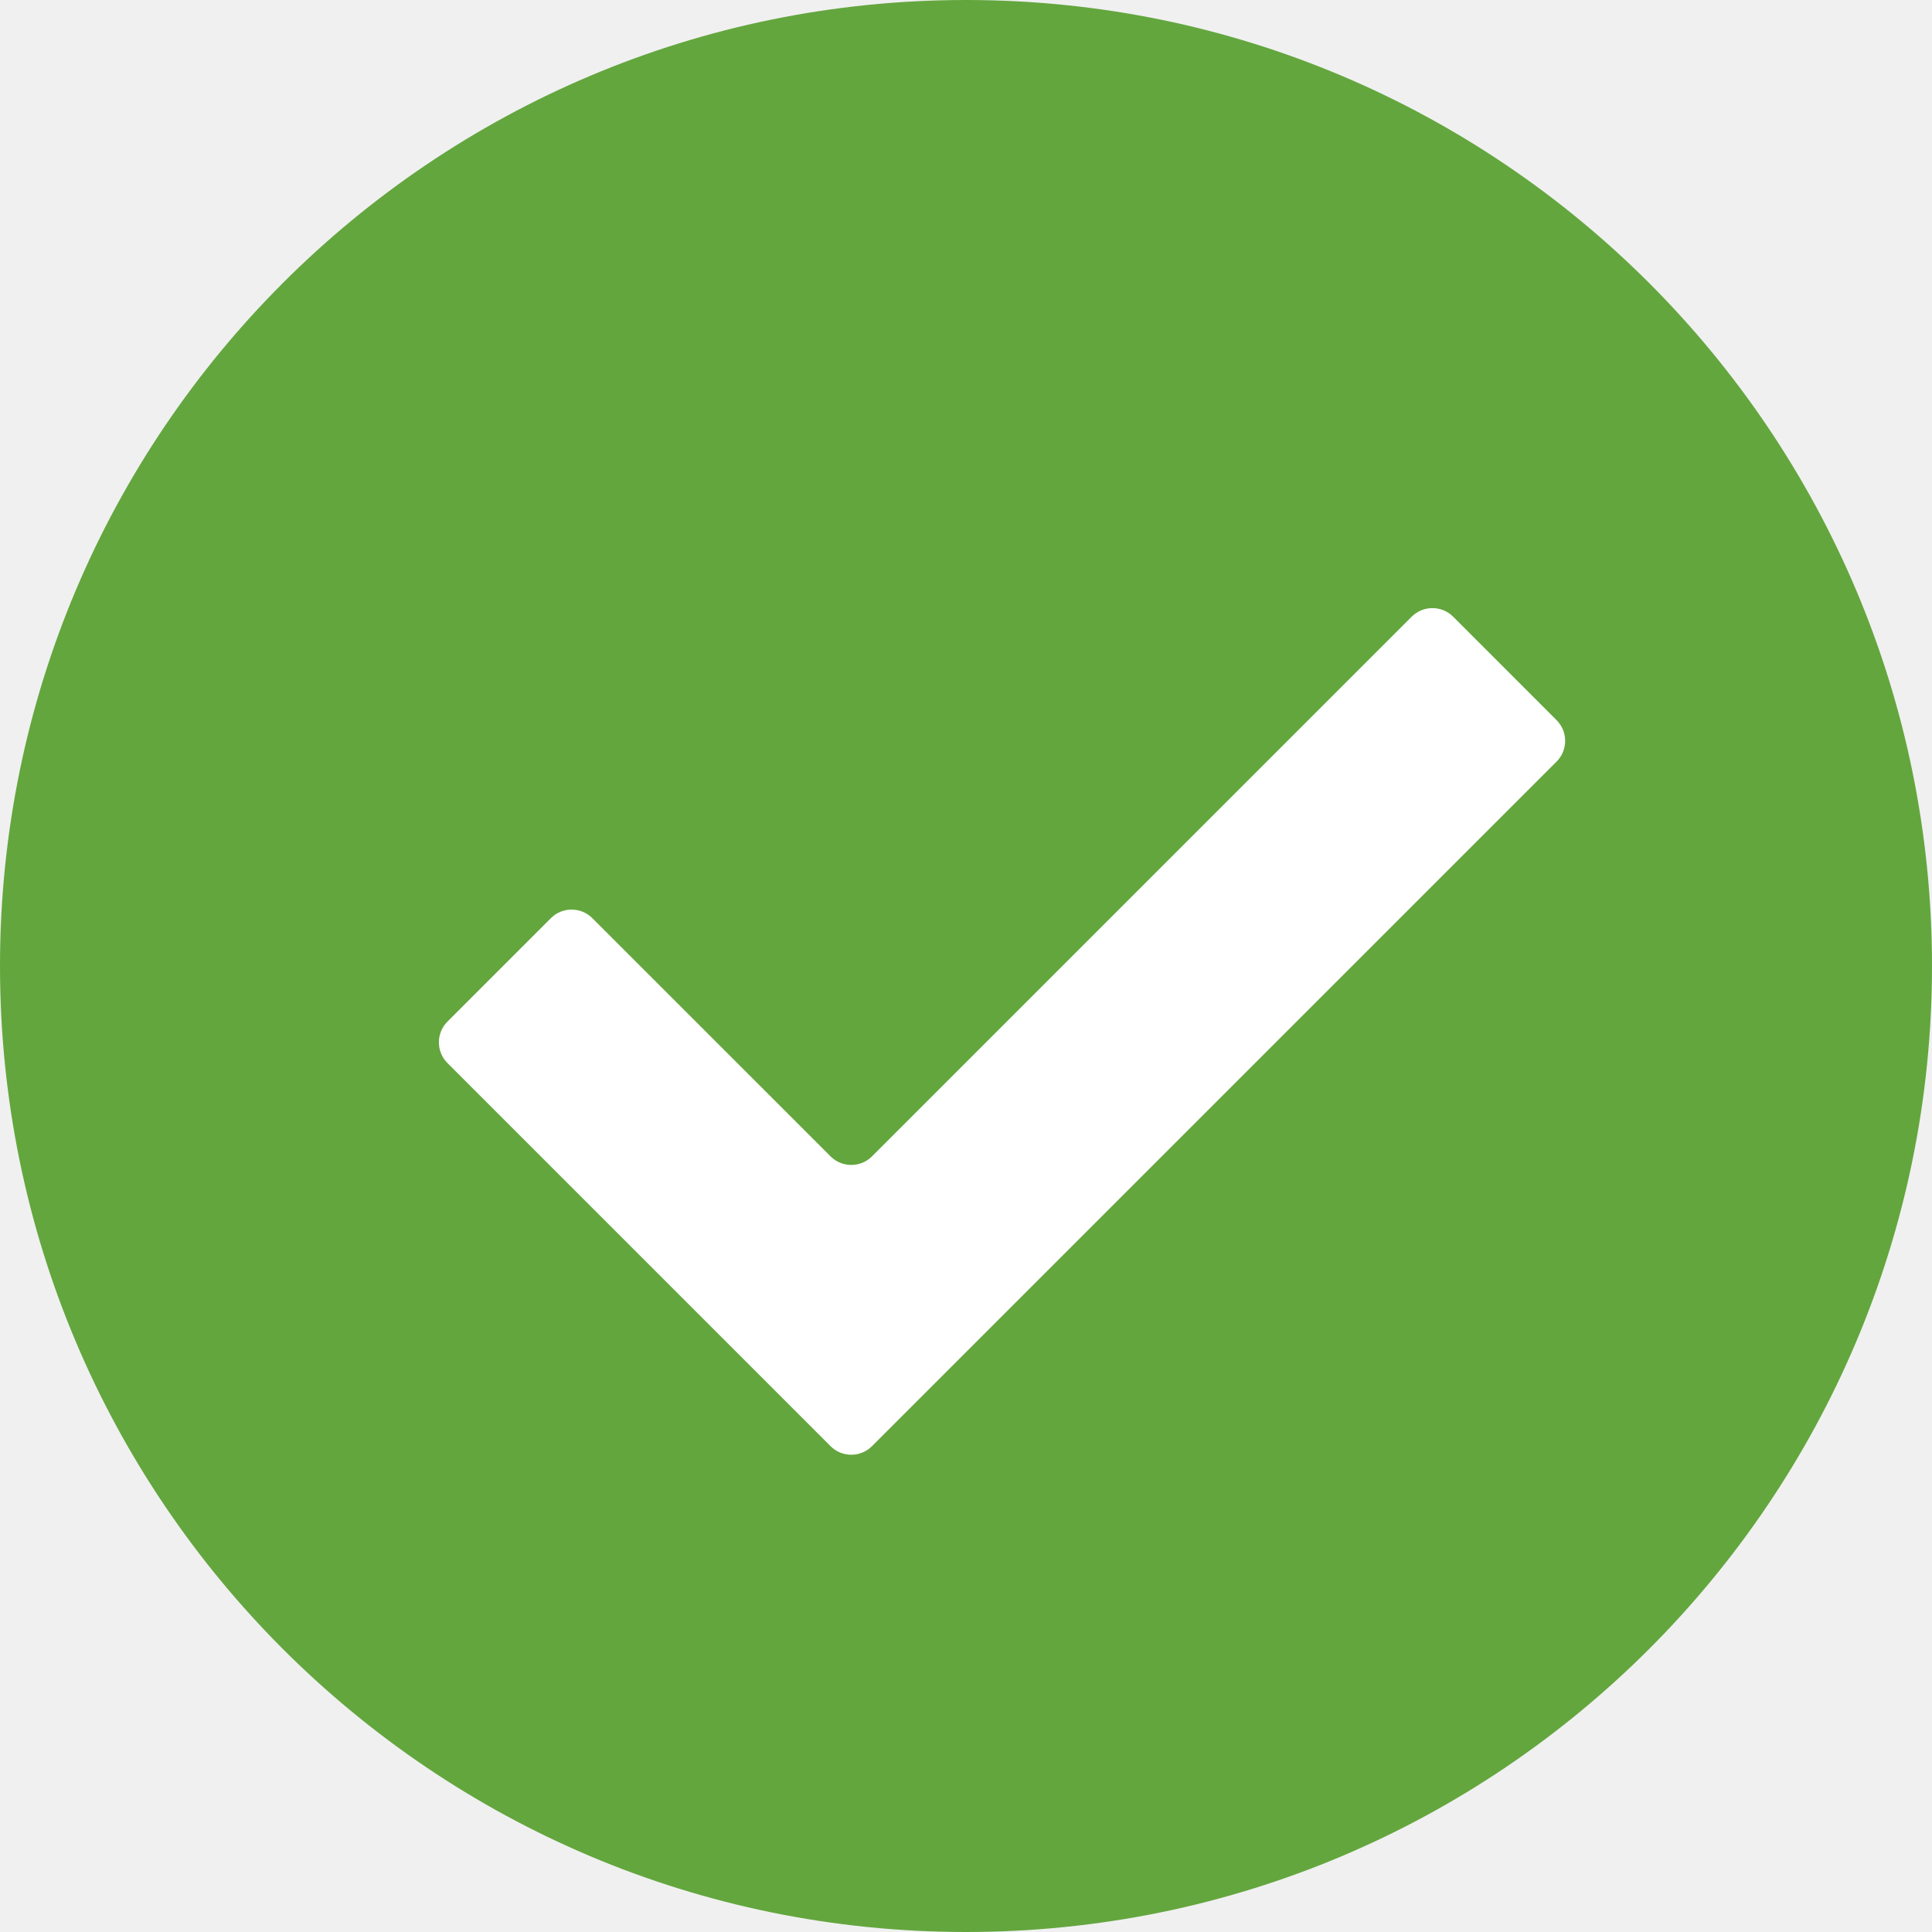
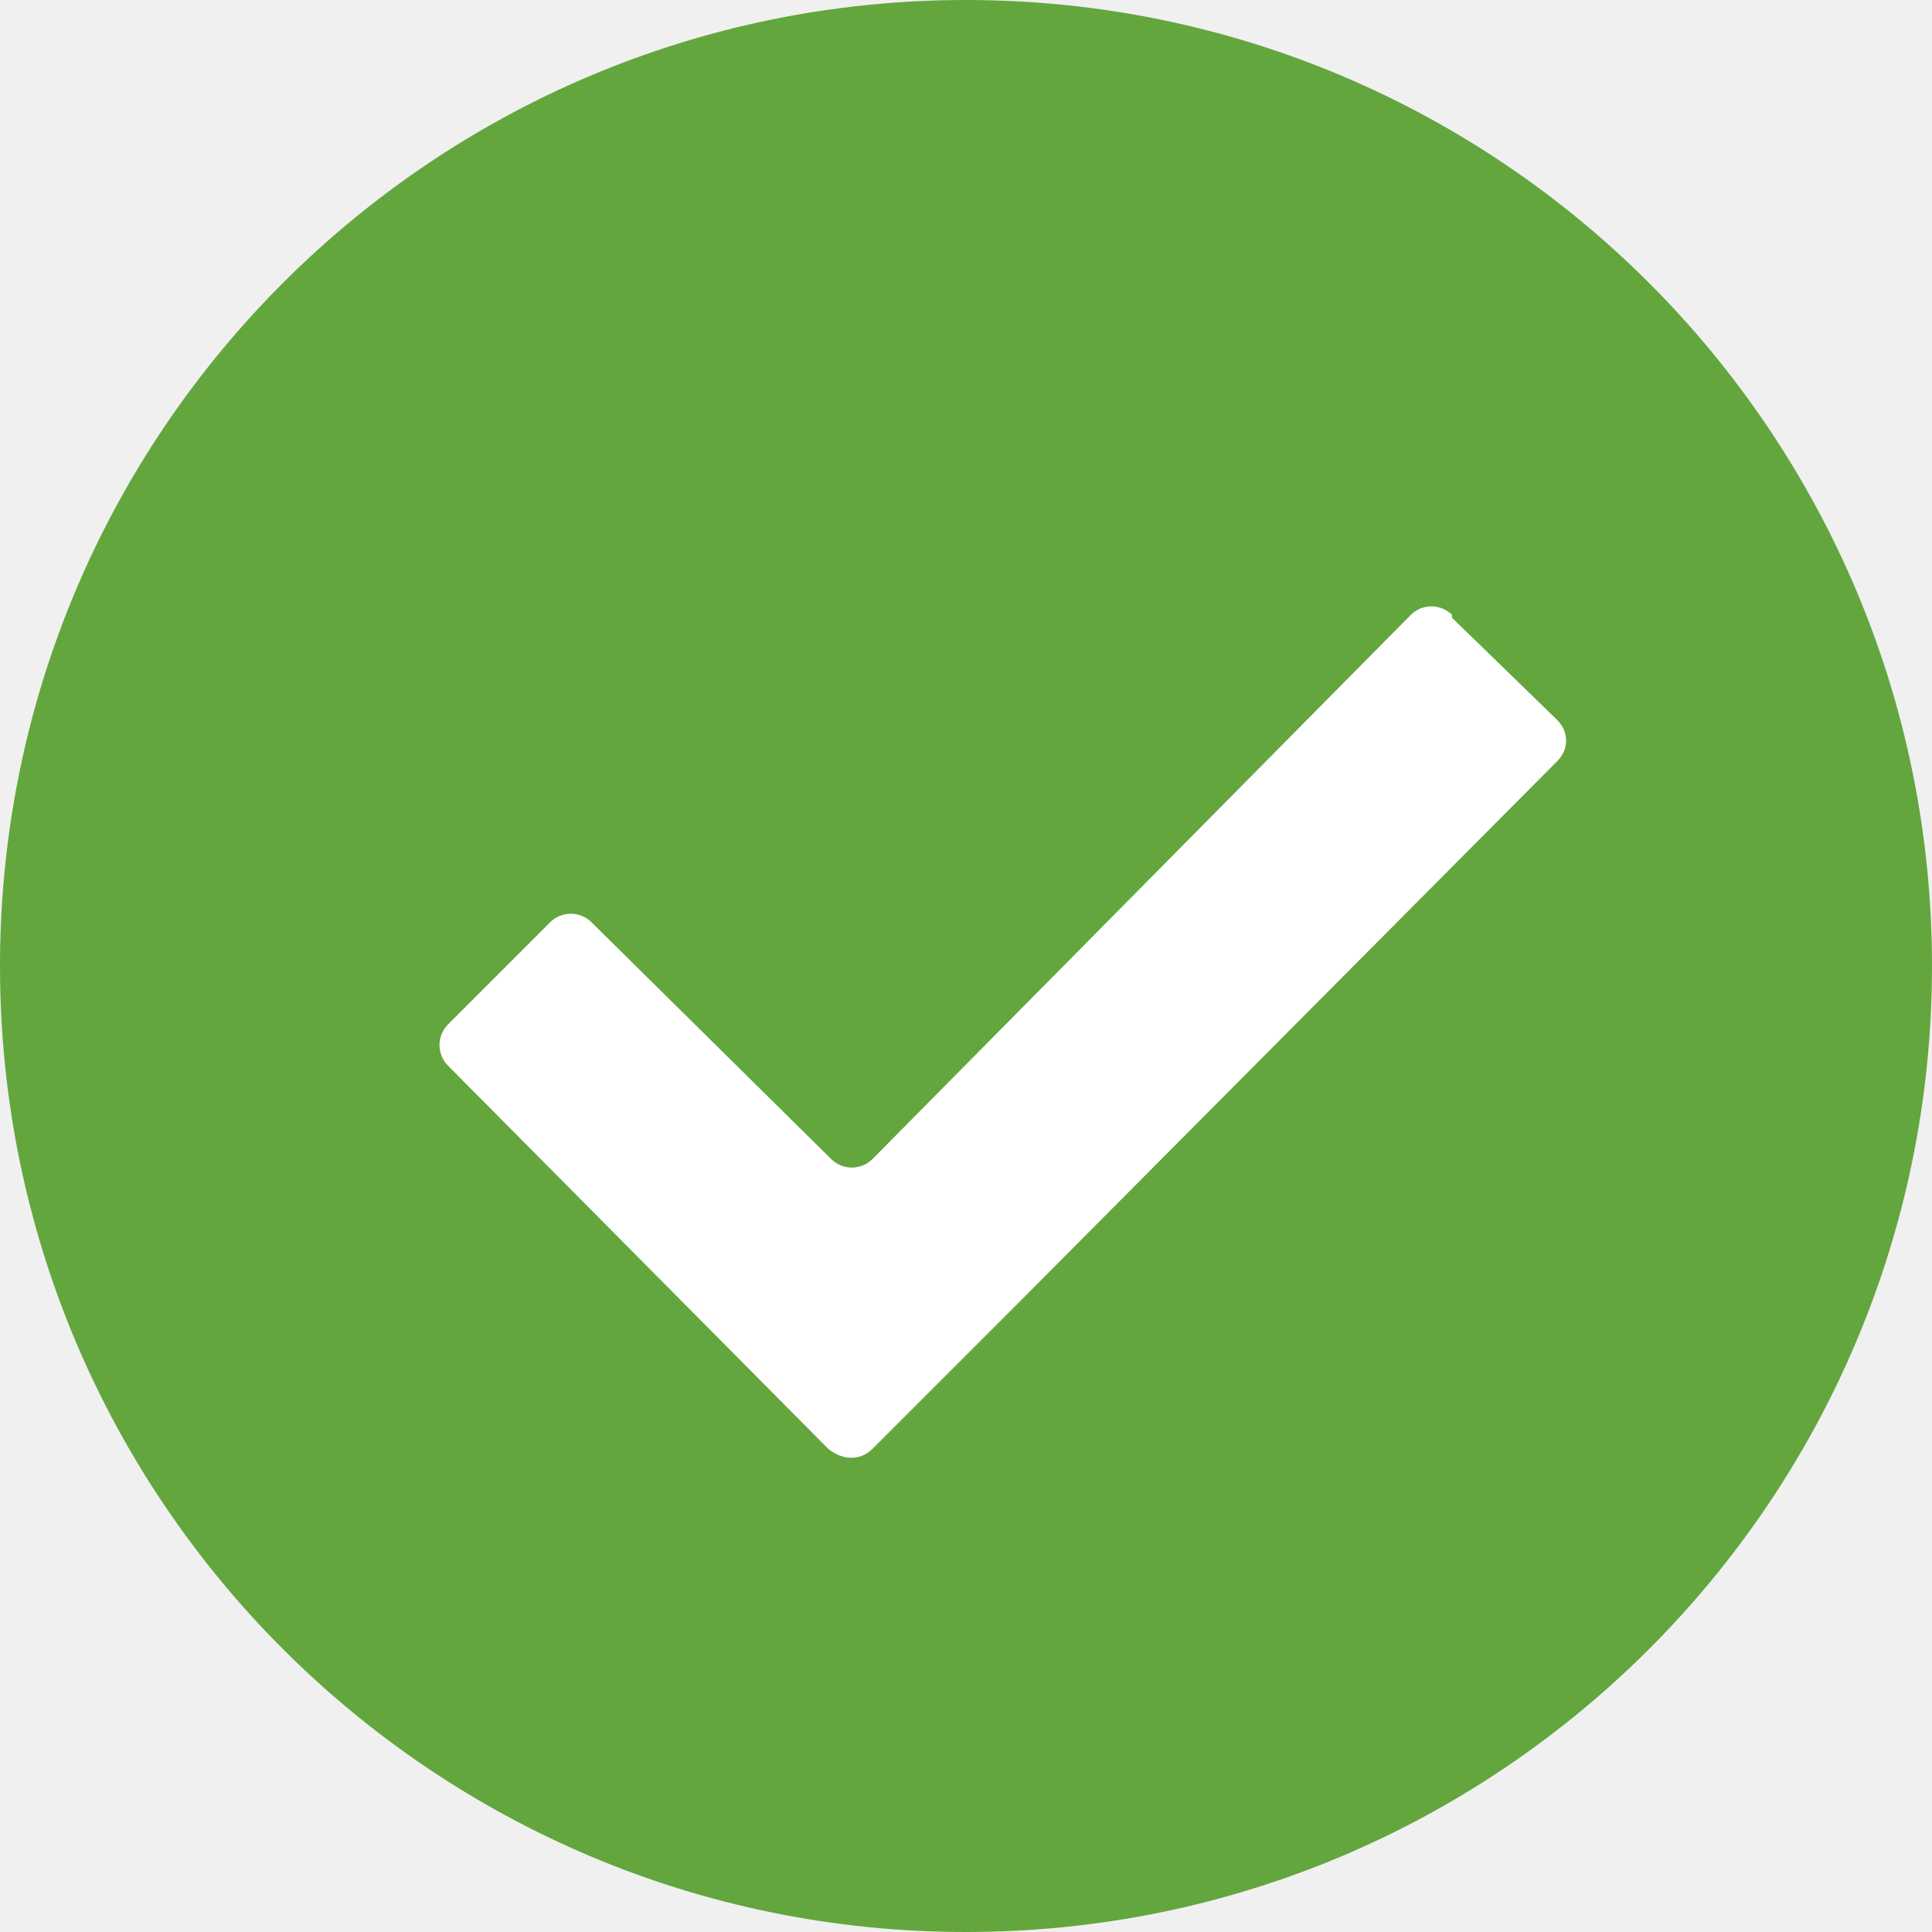
- <svg xmlns="http://www.w3.org/2000/svg" version="1.1" id="Layer_1" x="0px" y="0px" width="66px" height="66px" viewBox="0 0 66 66" enable-background="new 0 0 66 66" xml:space="preserve">
+ <svg xmlns="http://www.w3.org/2000/svg" width="66" height="66">
  <circle fill="#63A63E" cx="33" cy="33" r="33" />
-   <path fill="#FFFFFF" d="M49.641,21.066c-0.389-0.389-1.025-0.389-1.414,0L29.788,39.504c-0.389,0.389-1.025,0.389-1.414,0  l-8.14-8.139c-0.389-0.389-1.025-0.389-1.414,0L15.285,34.9c-0.389,0.389-0.389,1.025,0,1.414l13.089,13.09  c0.389,0.389,1.025,0.389,1.414,0l3.536-3.536c0.389-0.389,1.025-1.025,1.414-1.414l18.438-18.438c0.389-0.389,0.389-1.025,0-1.414  L49.641,21.066z" />
+   <path fill="#FFF" d="M49.6 21a1 1 0 00-1.4 0L29.8 39.6a1 1 0 01-1.4 0l-8.2-8.1a1 1 0 00-1.4 0l-3.5 3.5a1 1 0 000 1.4l13 13.1c.5.4 1.1.4 1.5 0l3.5-3.5 1.4-1.4L53.2 26c.4-.4.4-1 0-1.4l-3.6-3.5z" />
</svg>
